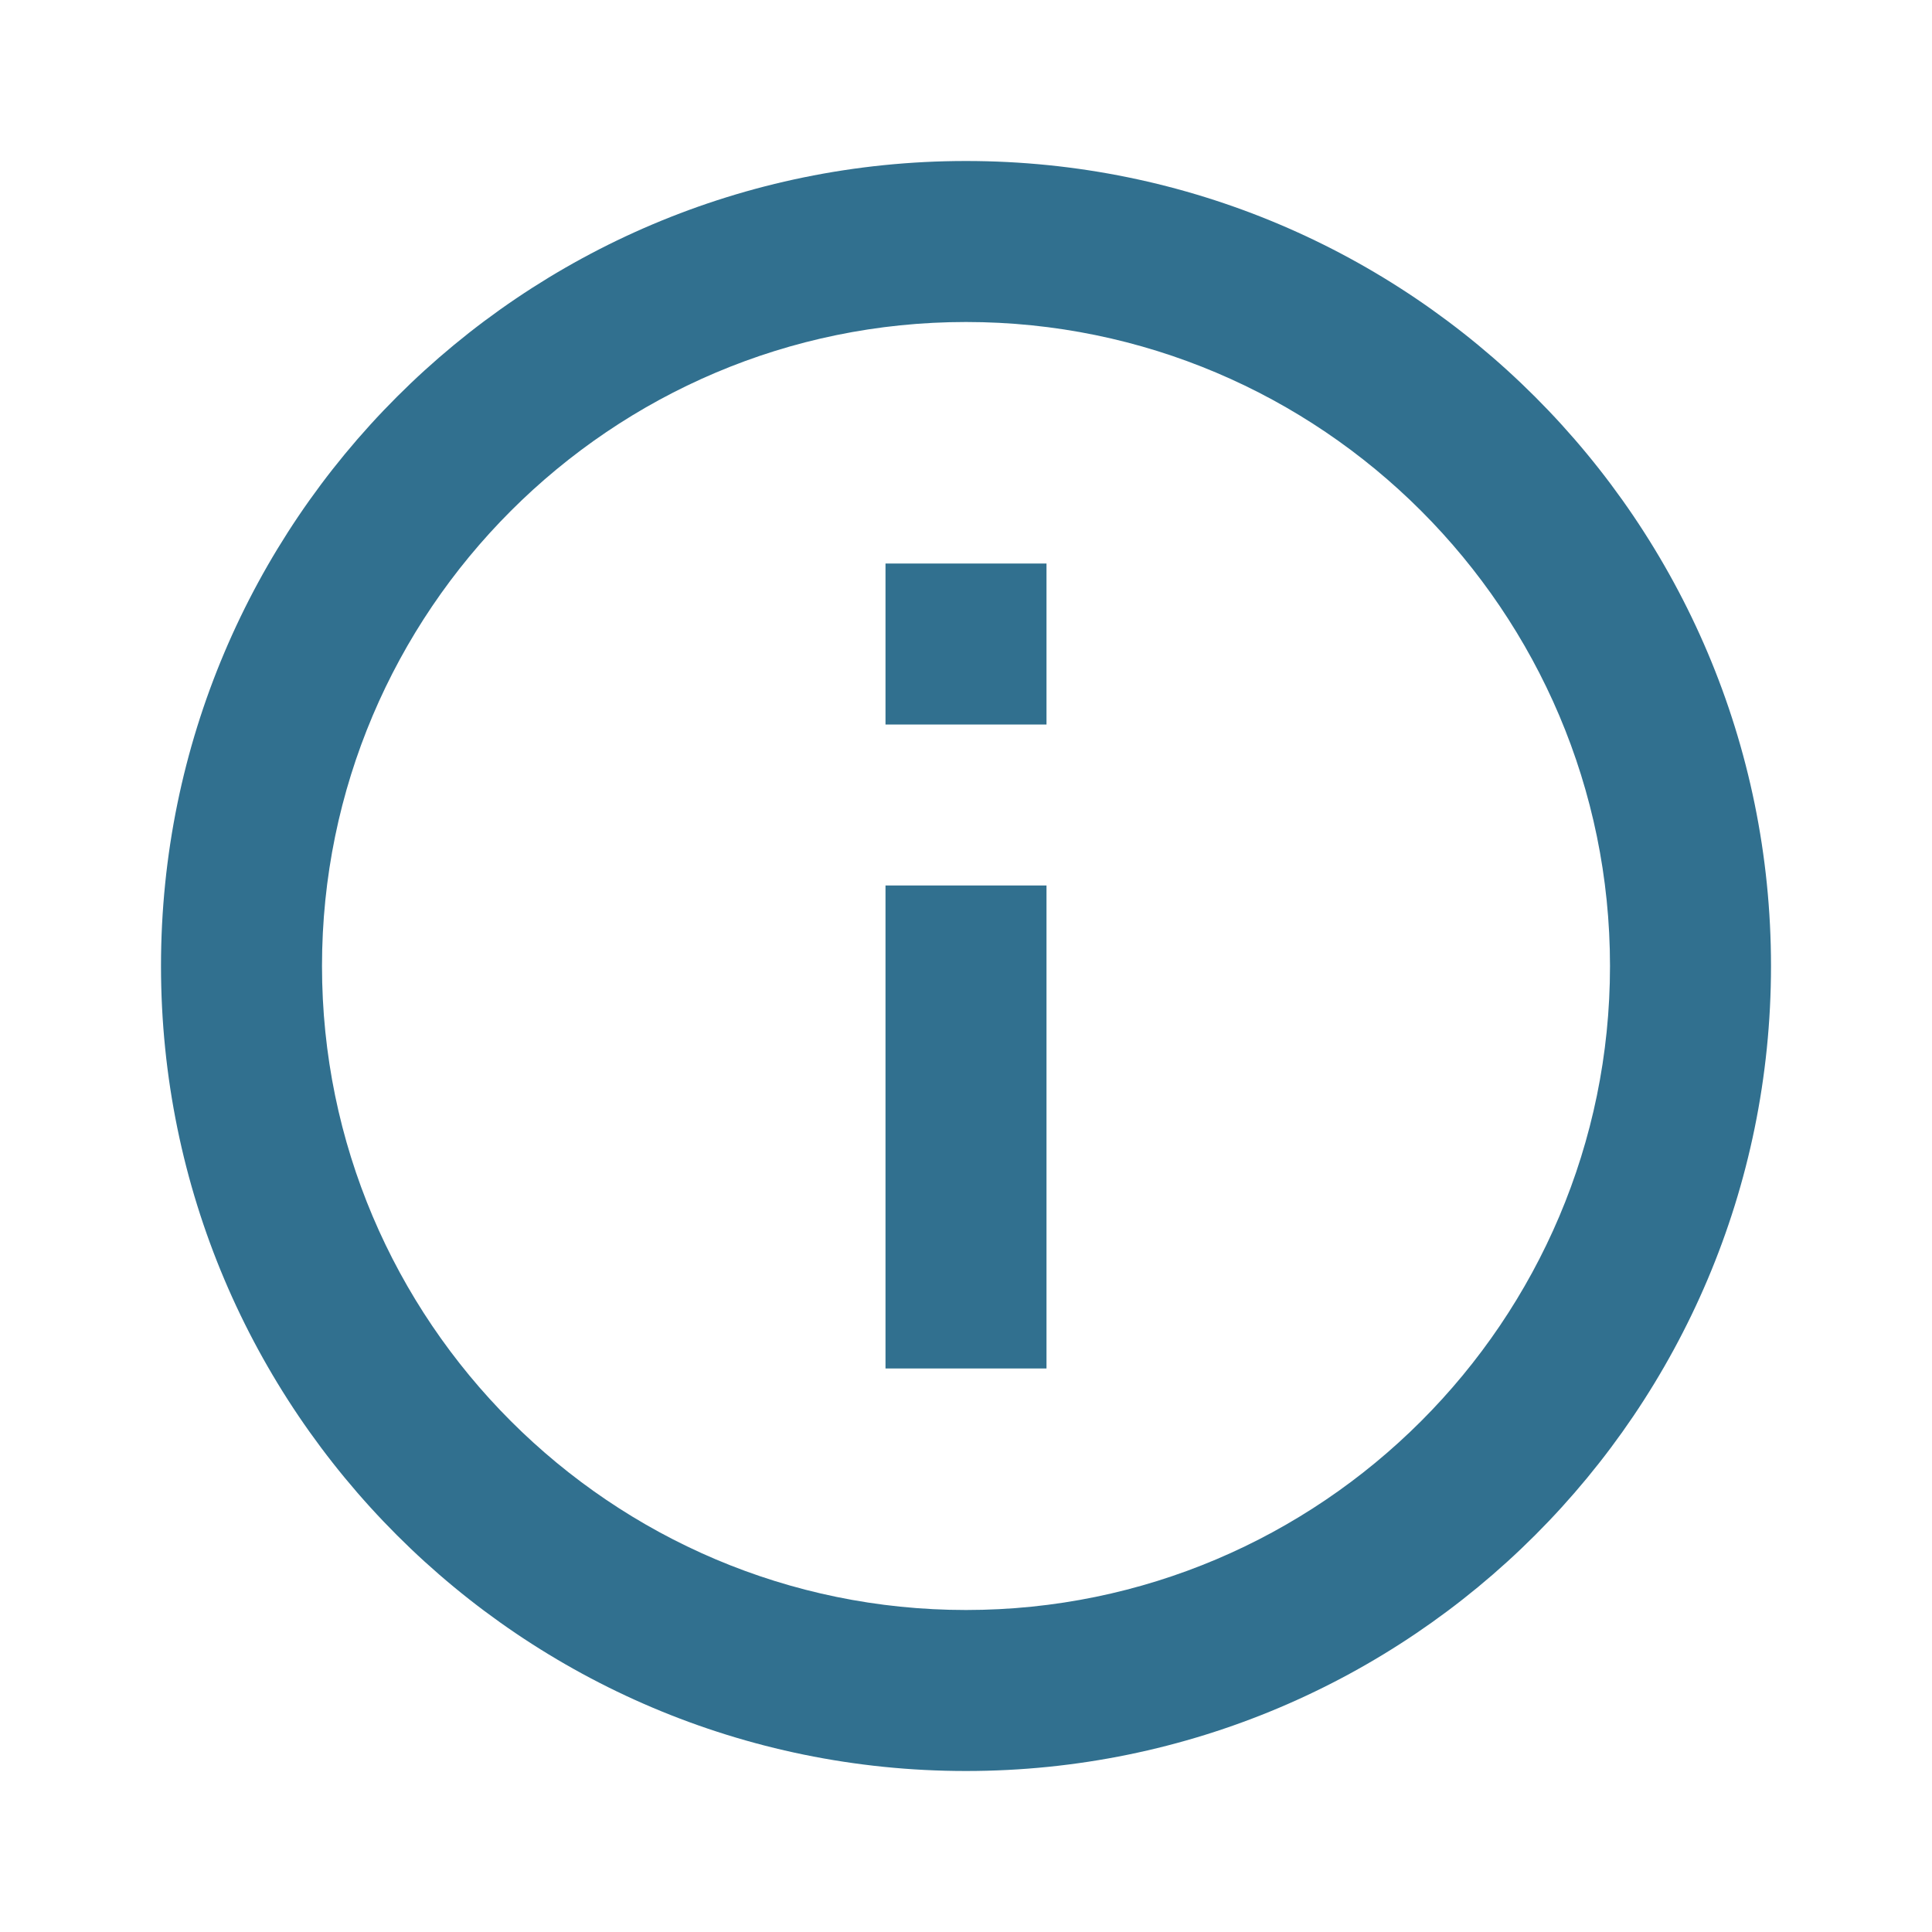
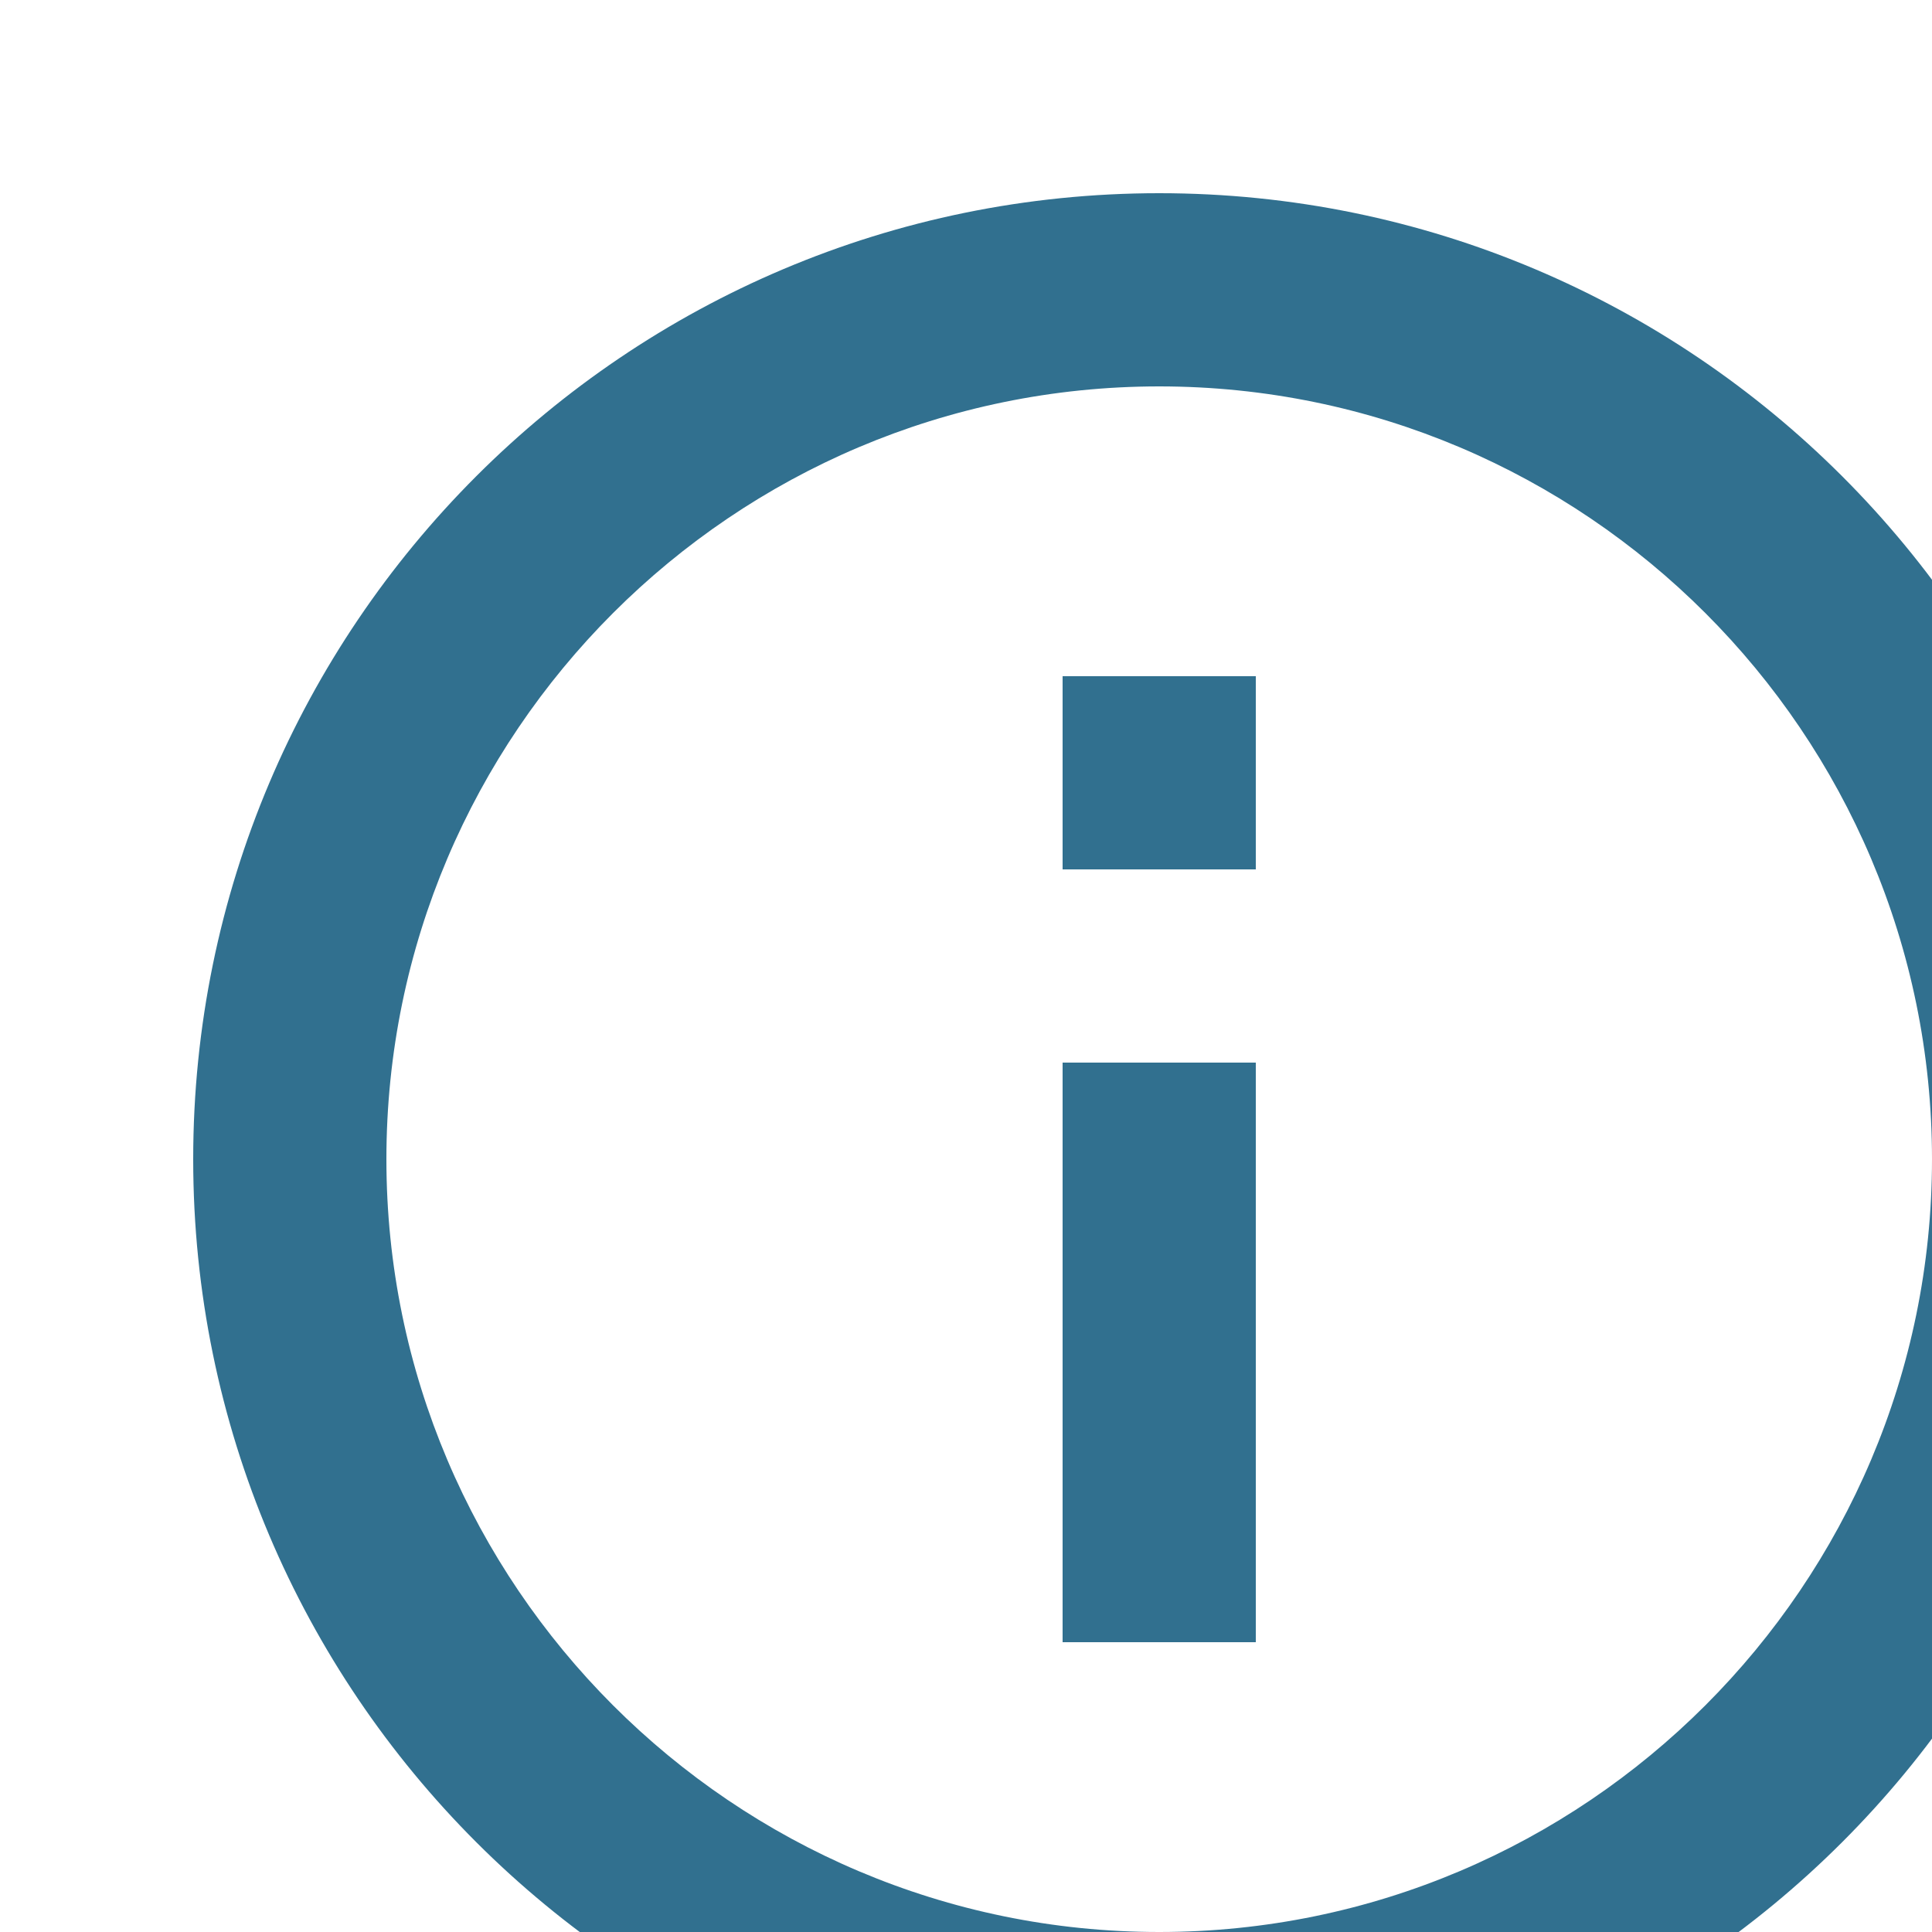
- <svg xmlns="http://www.w3.org/2000/svg" fill="#31708f" height="24" viewBox="0 0 24 24" width="24">
-   <path d="M0 0h24v24H0z" fill="none" />
+ <svg xmlns="http://www.w3.org/2000/svg" fill="#31708f" viewbox="0 0 24 24">
  <path d="M11 17h2v-6h-2v6zm1-15C6.48 2 2 6.48 2 12s4.48 10 10 10 10-4.48 10-10S17.52 2 12 2zm0 18c-4.41 0-8-3.59-8-8s3.59-8 8-8 8 3.59 8 8-3.59 8-8 8zM11 9h2V7h-2v2z" />
</svg>
